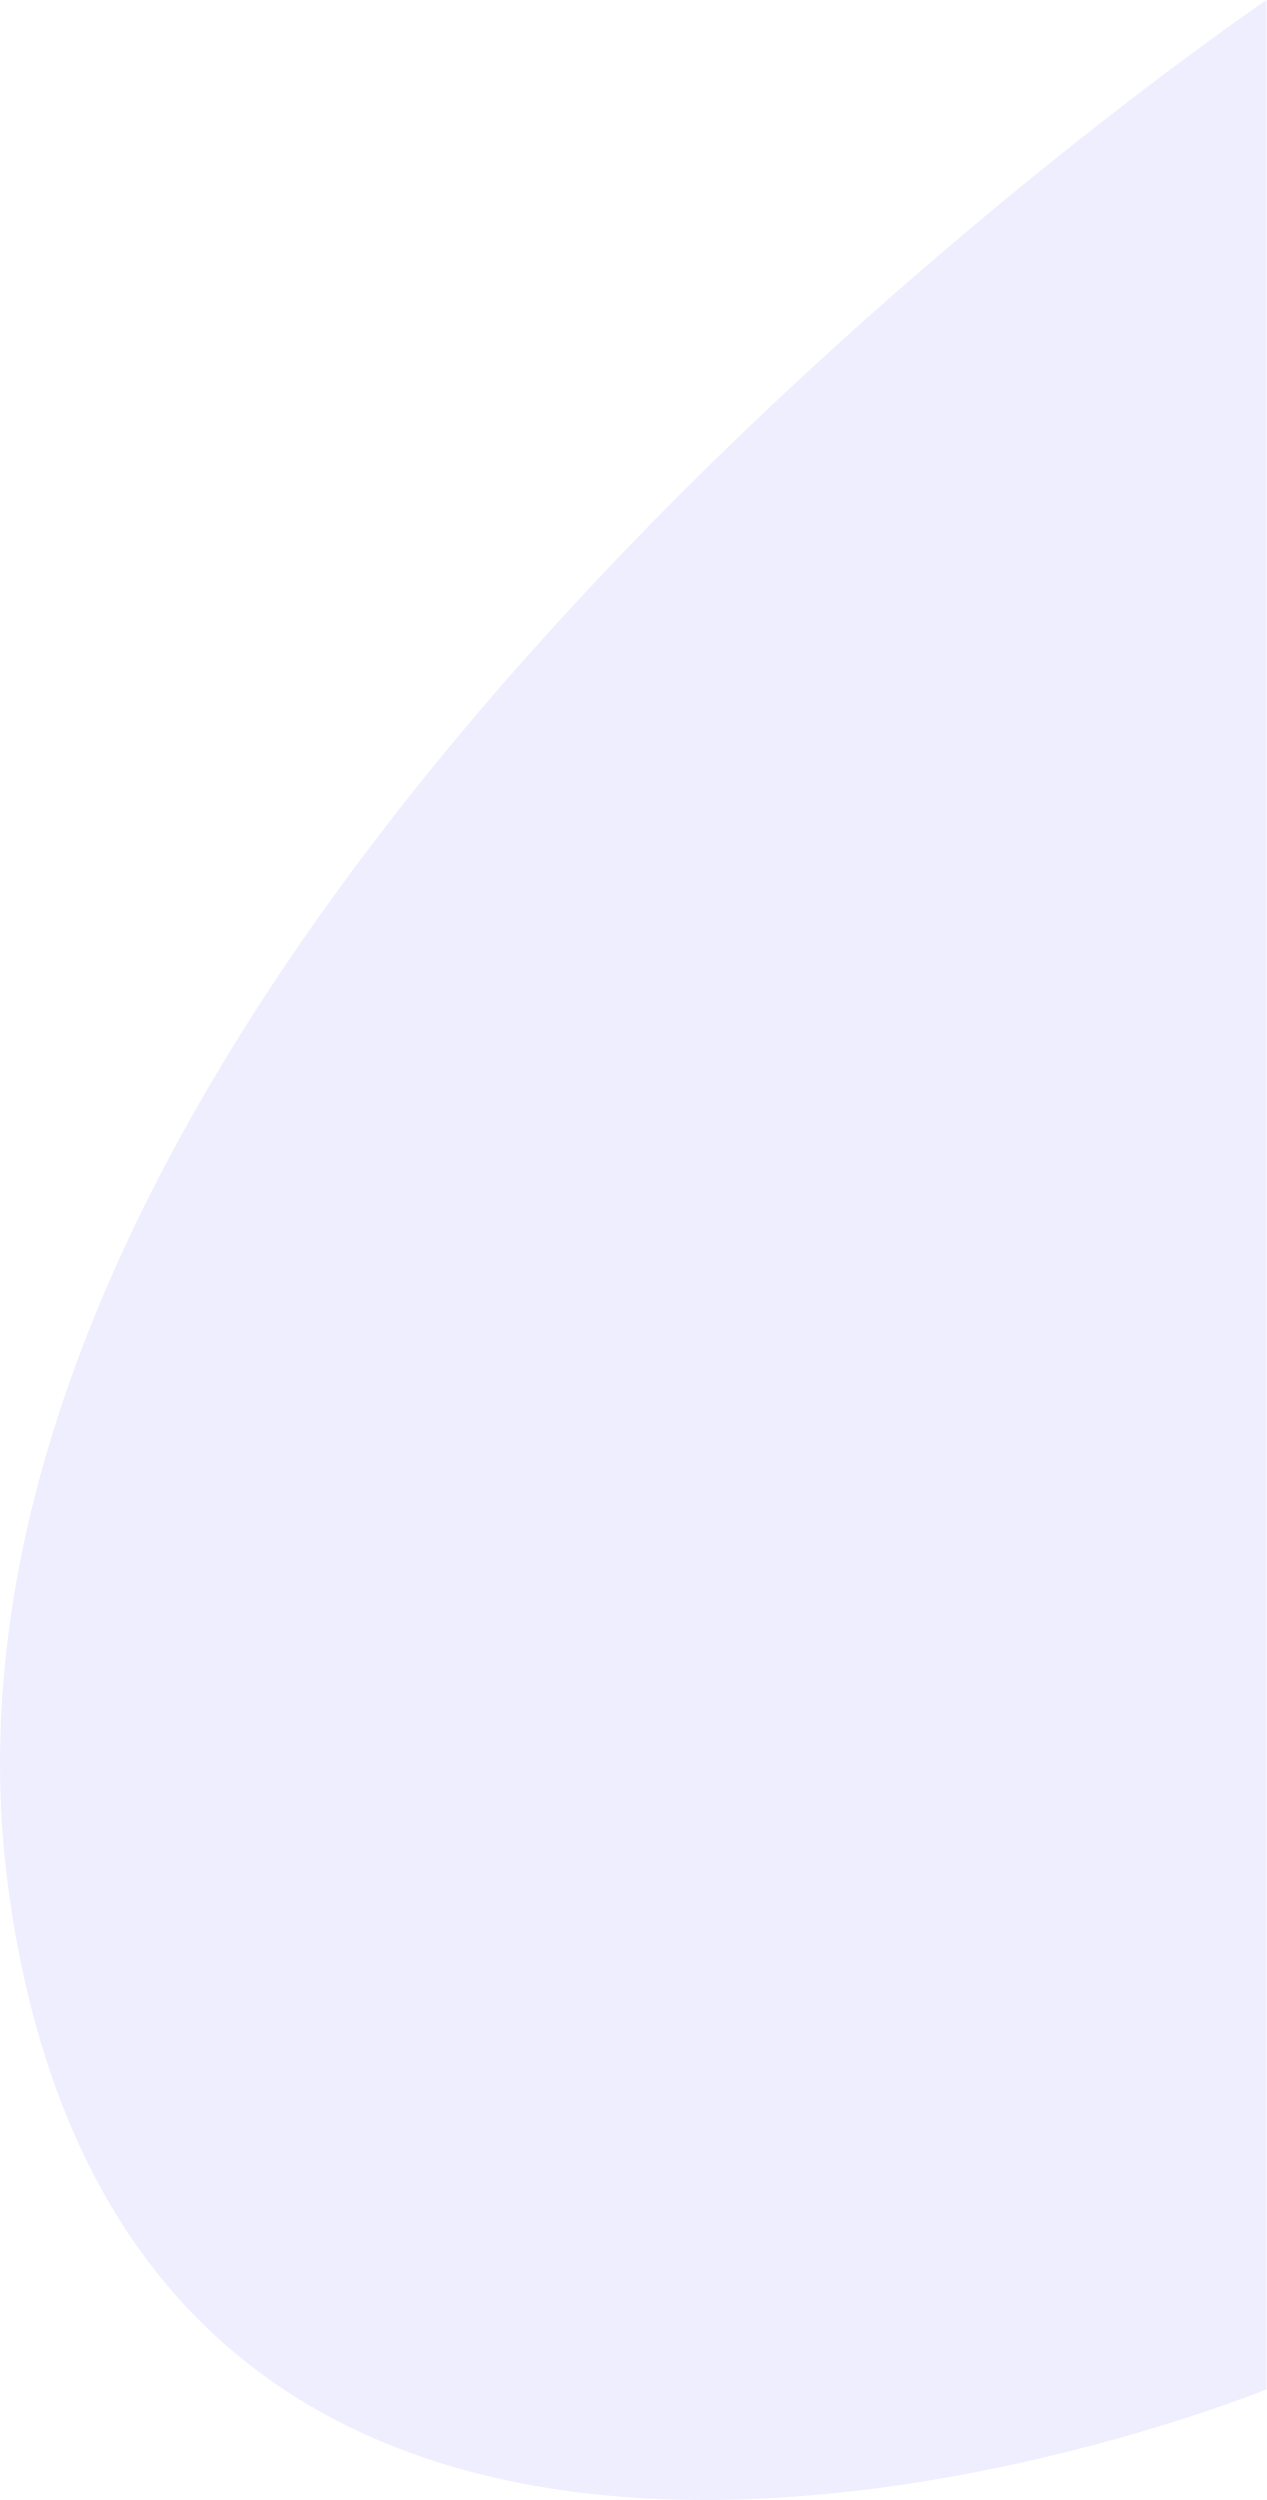
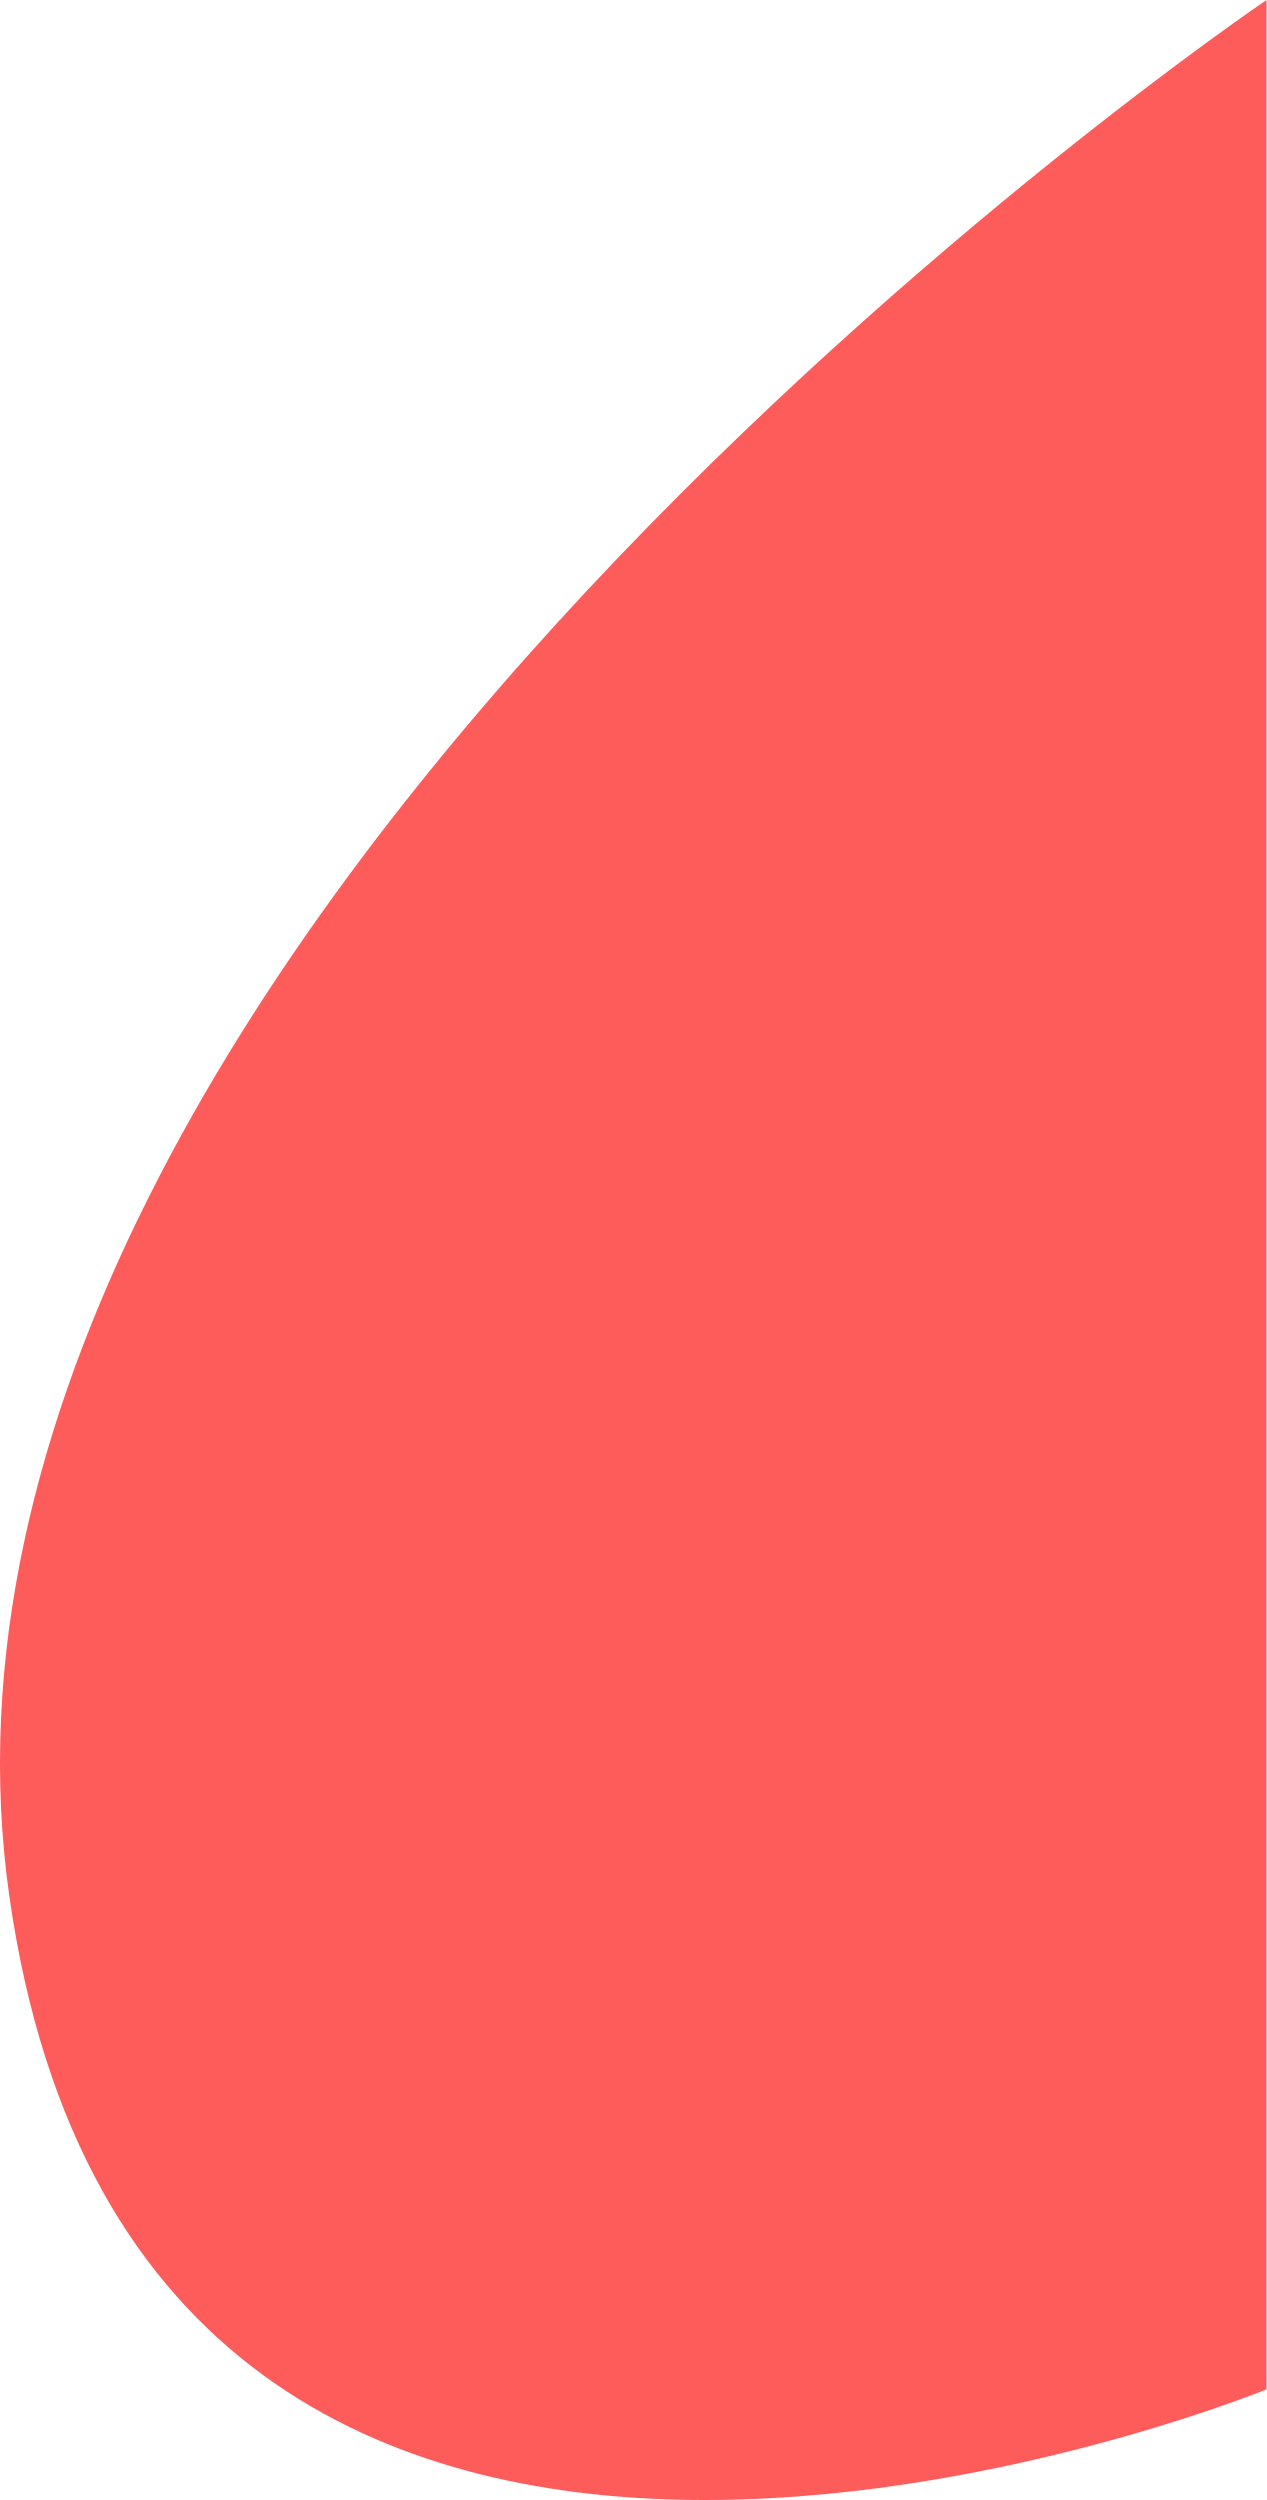
<svg xmlns="http://www.w3.org/2000/svg" viewBox="0 0 133.616 263.747">
  <defs>
    <style>
      .cls-1 {
-         fill: #efeeff;
+         fill: #fe5b5b;
      }
    </style>
  </defs>
  <path id="Path_300" data-name="Path 300" class="cls-1" d="M1920,2358.631s-146.923,99.446-132.638,199.992S1920,2610.7,1920,2610.7Z" transform="translate(-1786.384 -2358.631)" />
</svg>
